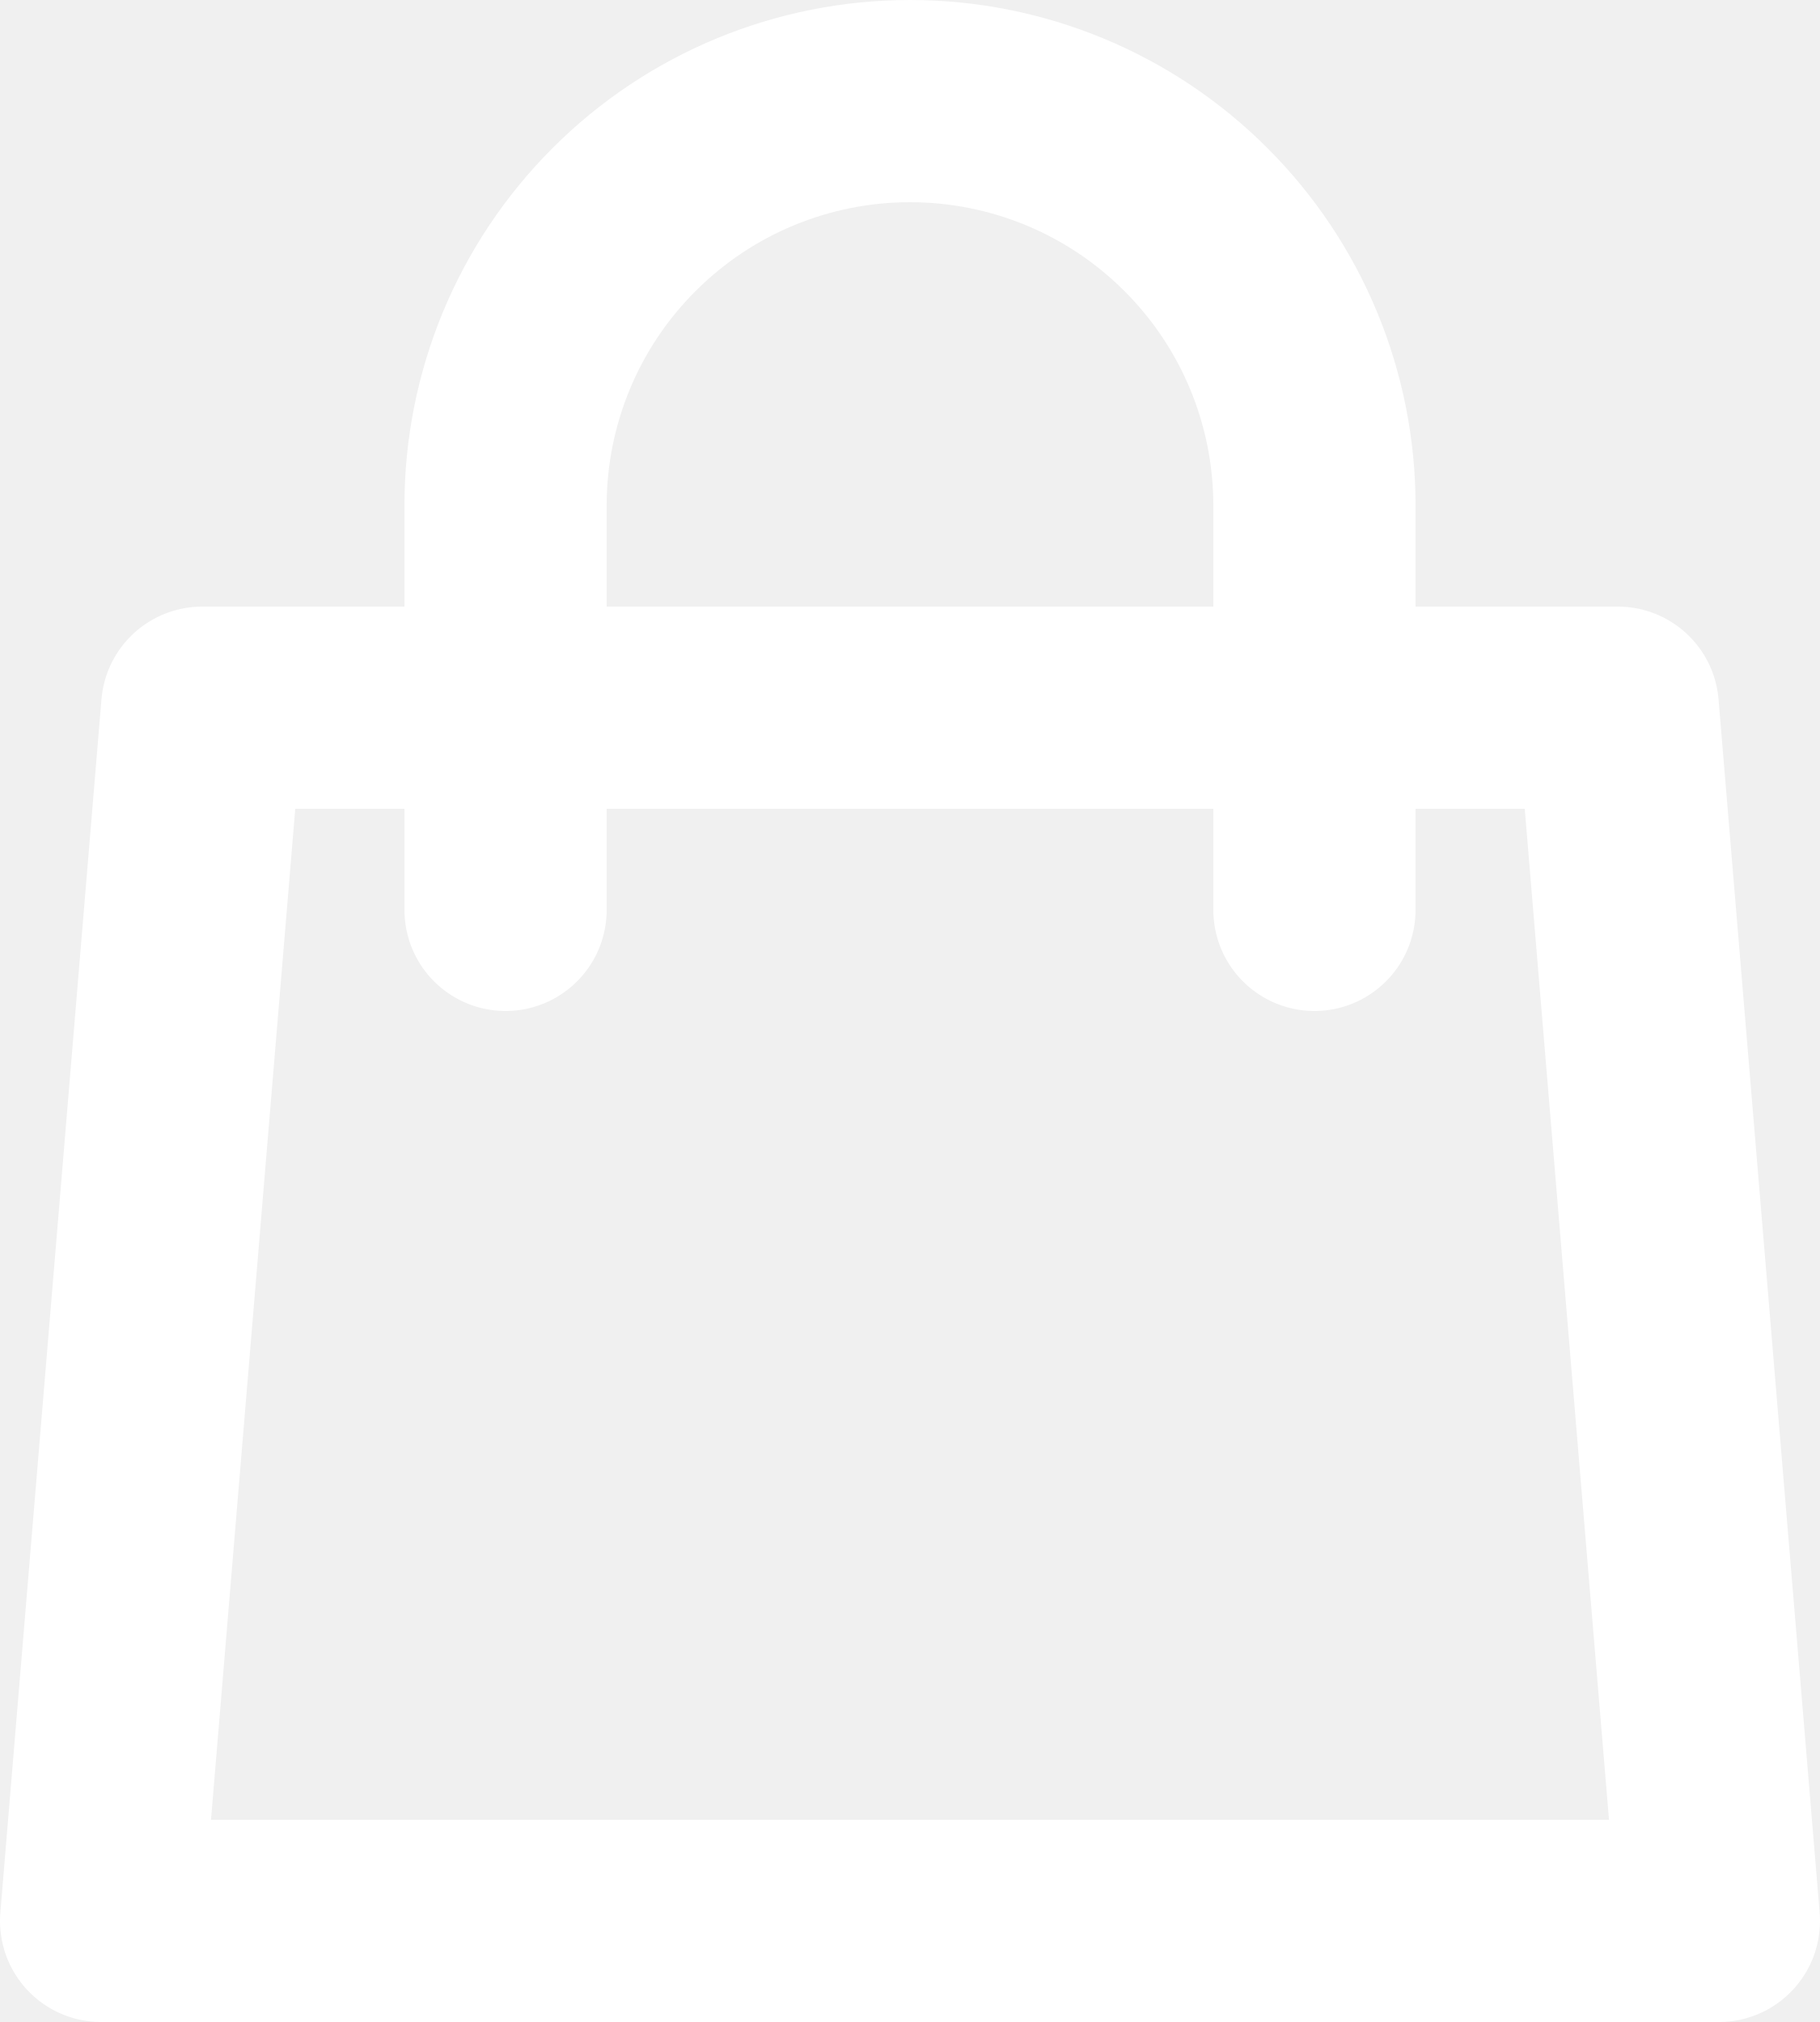
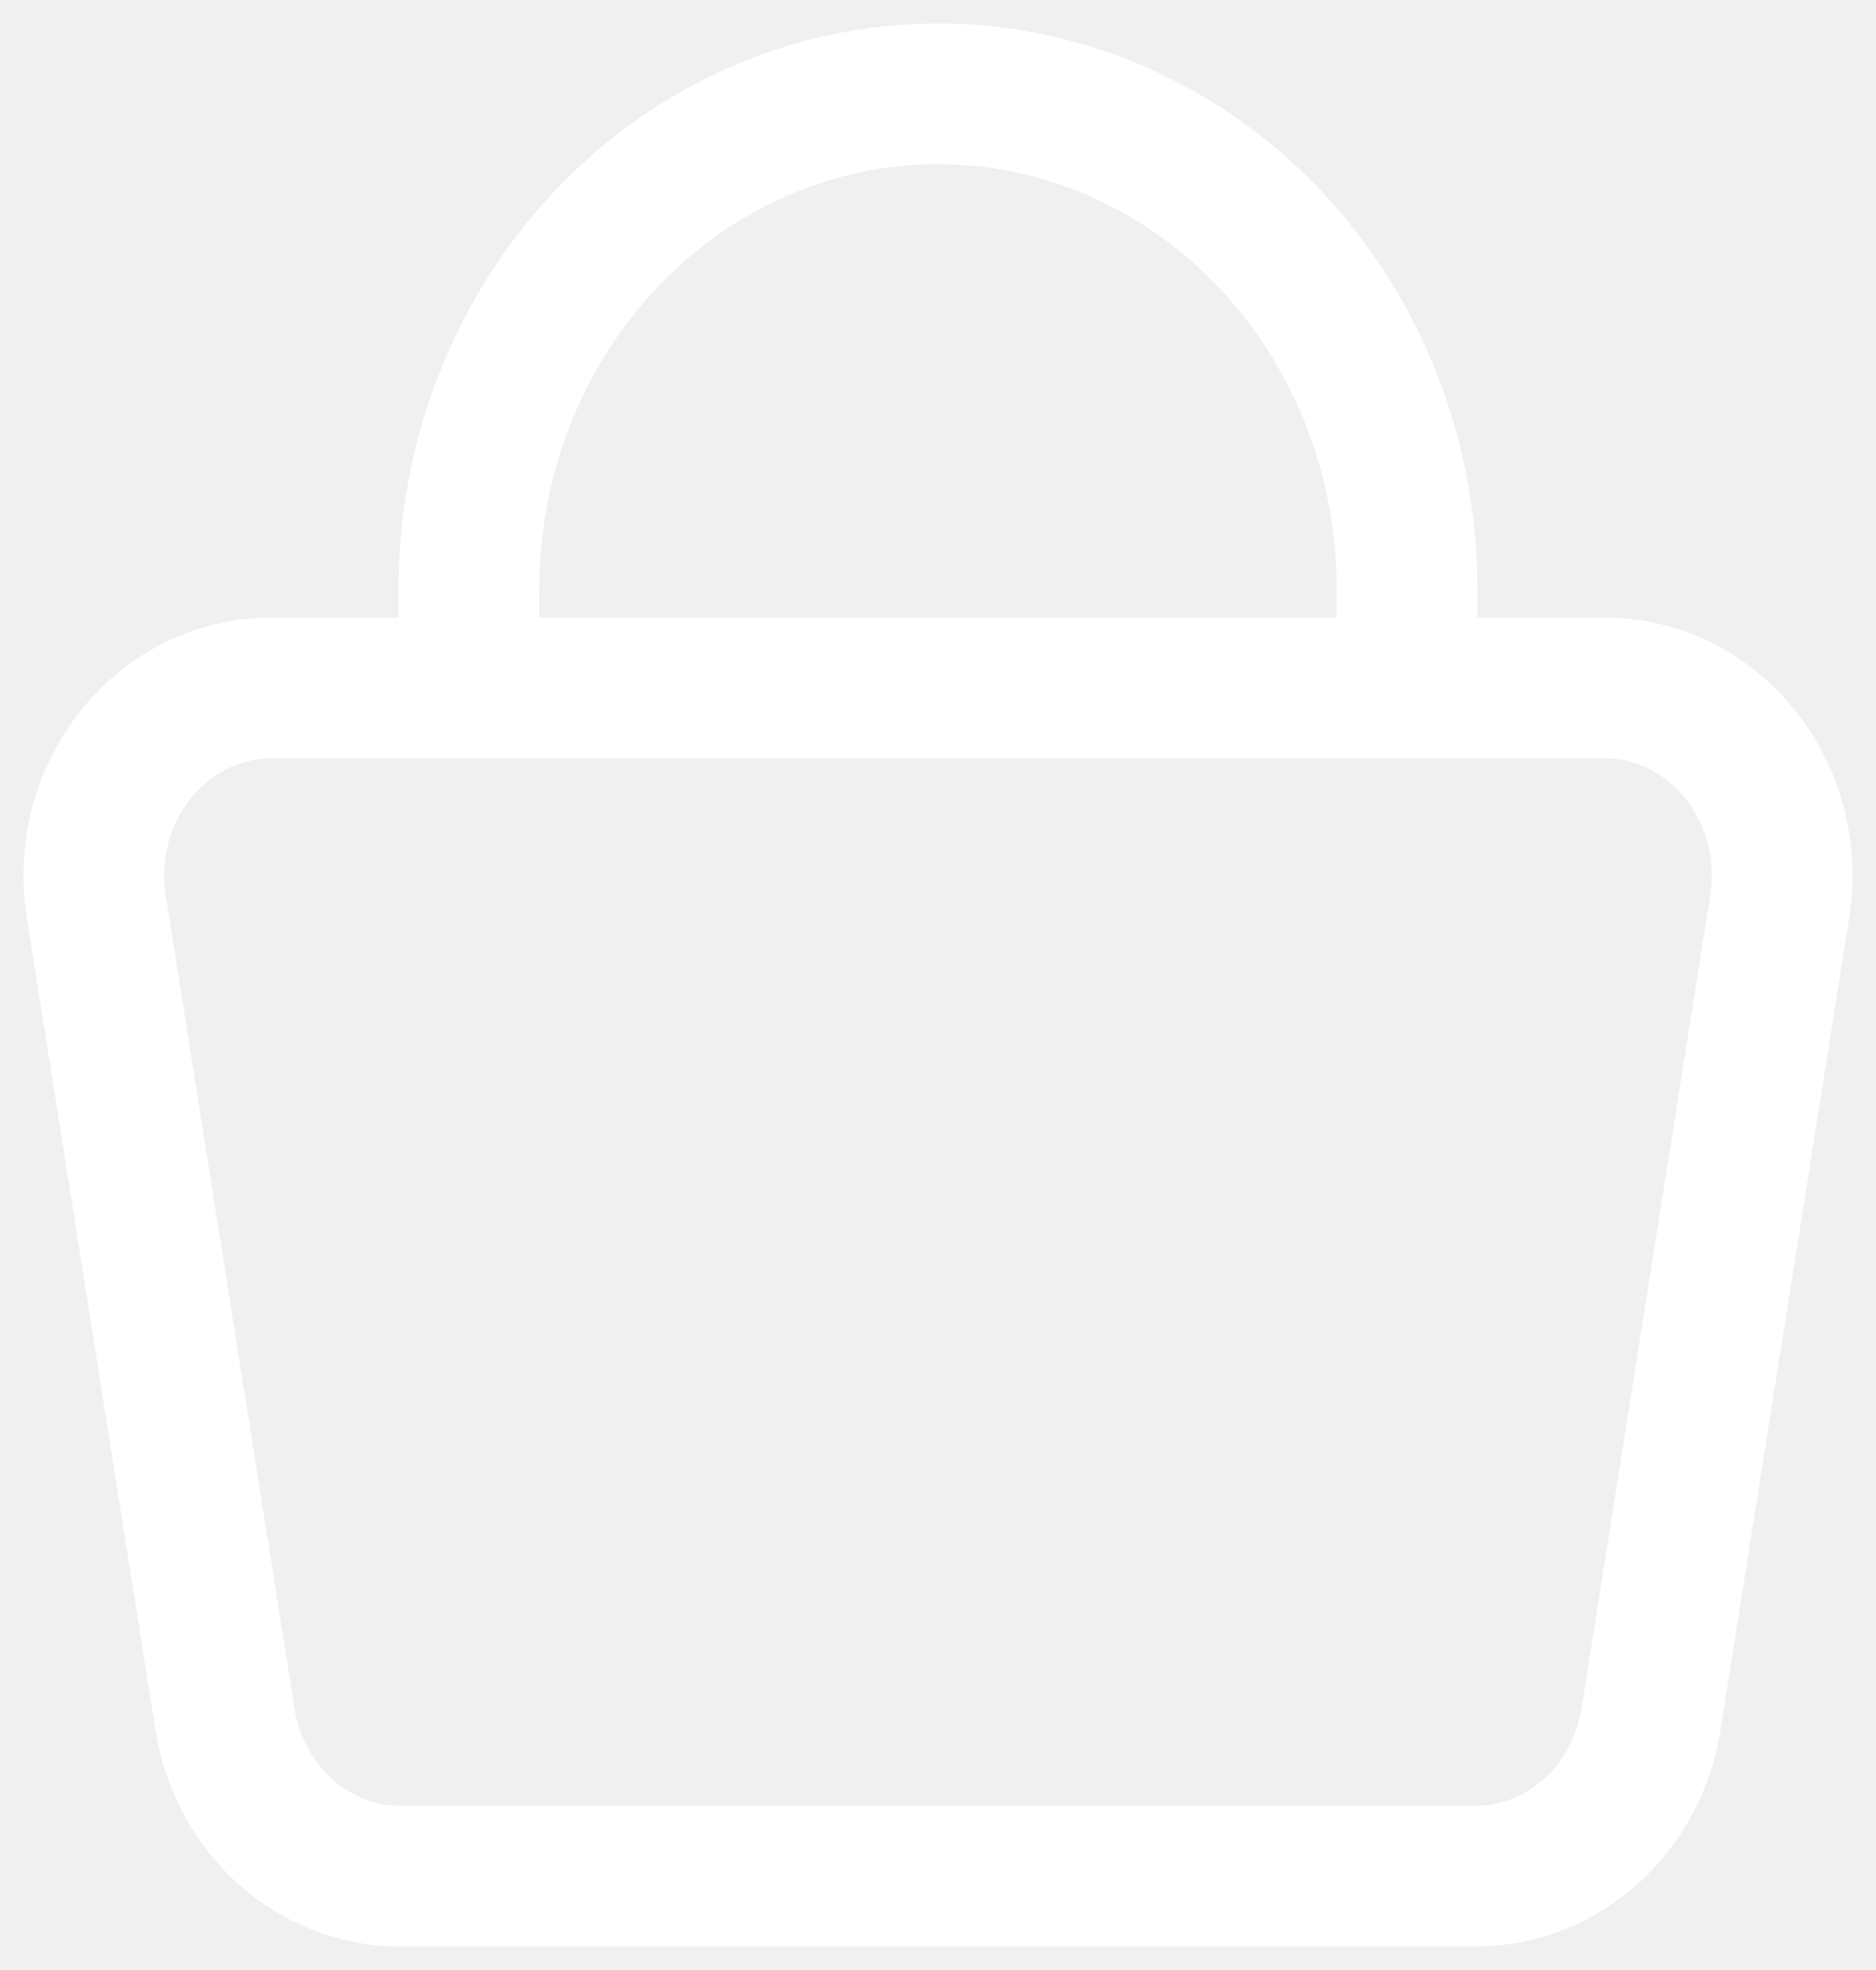
- <svg xmlns="http://www.w3.org/2000/svg" width="18" height="20" viewBox="0 0 18 20" fill="none">
-   <path d="M13 9V5C13 3.939 12.579 2.922 11.828 2.172 11.078 1.421 10.061 1 9 1 7.939 1 6.922 1.421 6.172 2.172 5.421 2.922 5 3.939 5 5V9M2 7H16l1 12H1L2 7z" stroke="#fff" stroke-width="2" stroke-linecap="round" stroke-linejoin="round" />
+ <svg xmlns="http://www.w3.org/2000/svg" width="20" height="21" viewBox="0 0 20 21" fill="none">
+   <path d="M4.999 7.333V6.278C4.999 4.878 5.526 3.536 6.464 2.546C7.402 1.556 8.674 1 10 1C11.326 1 12.598 1.556 13.536 2.546C14.474 3.536 15.001 4.878 15.001 6.278V7.333M17.107 7.333H2.893C2.619 7.333 2.347 7.397 2.098 7.518C1.849 7.64 1.628 7.818 1.45 8.039C1.273 8.259 1.143 8.518 1.069 8.798C0.996 9.077 0.981 9.37 1.025 9.656L2.399 18.33C2.473 18.796 2.701 19.22 3.042 19.526C3.384 19.831 3.817 20 4.265 20H15.739C16.186 19.998 16.618 19.83 16.959 19.524C17.3 19.219 17.527 18.796 17.601 18.33L18.975 9.656C19.02 9.37 19.004 9.077 18.931 8.798C18.858 8.518 18.727 8.259 18.55 8.039C18.372 7.818 18.151 7.64 17.902 7.518C17.653 7.397 17.381 7.333 17.107 7.333V7.333Z" stroke="white" stroke-width="1.5" stroke-linecap="round" stroke-linejoin="round" />
</svg>
